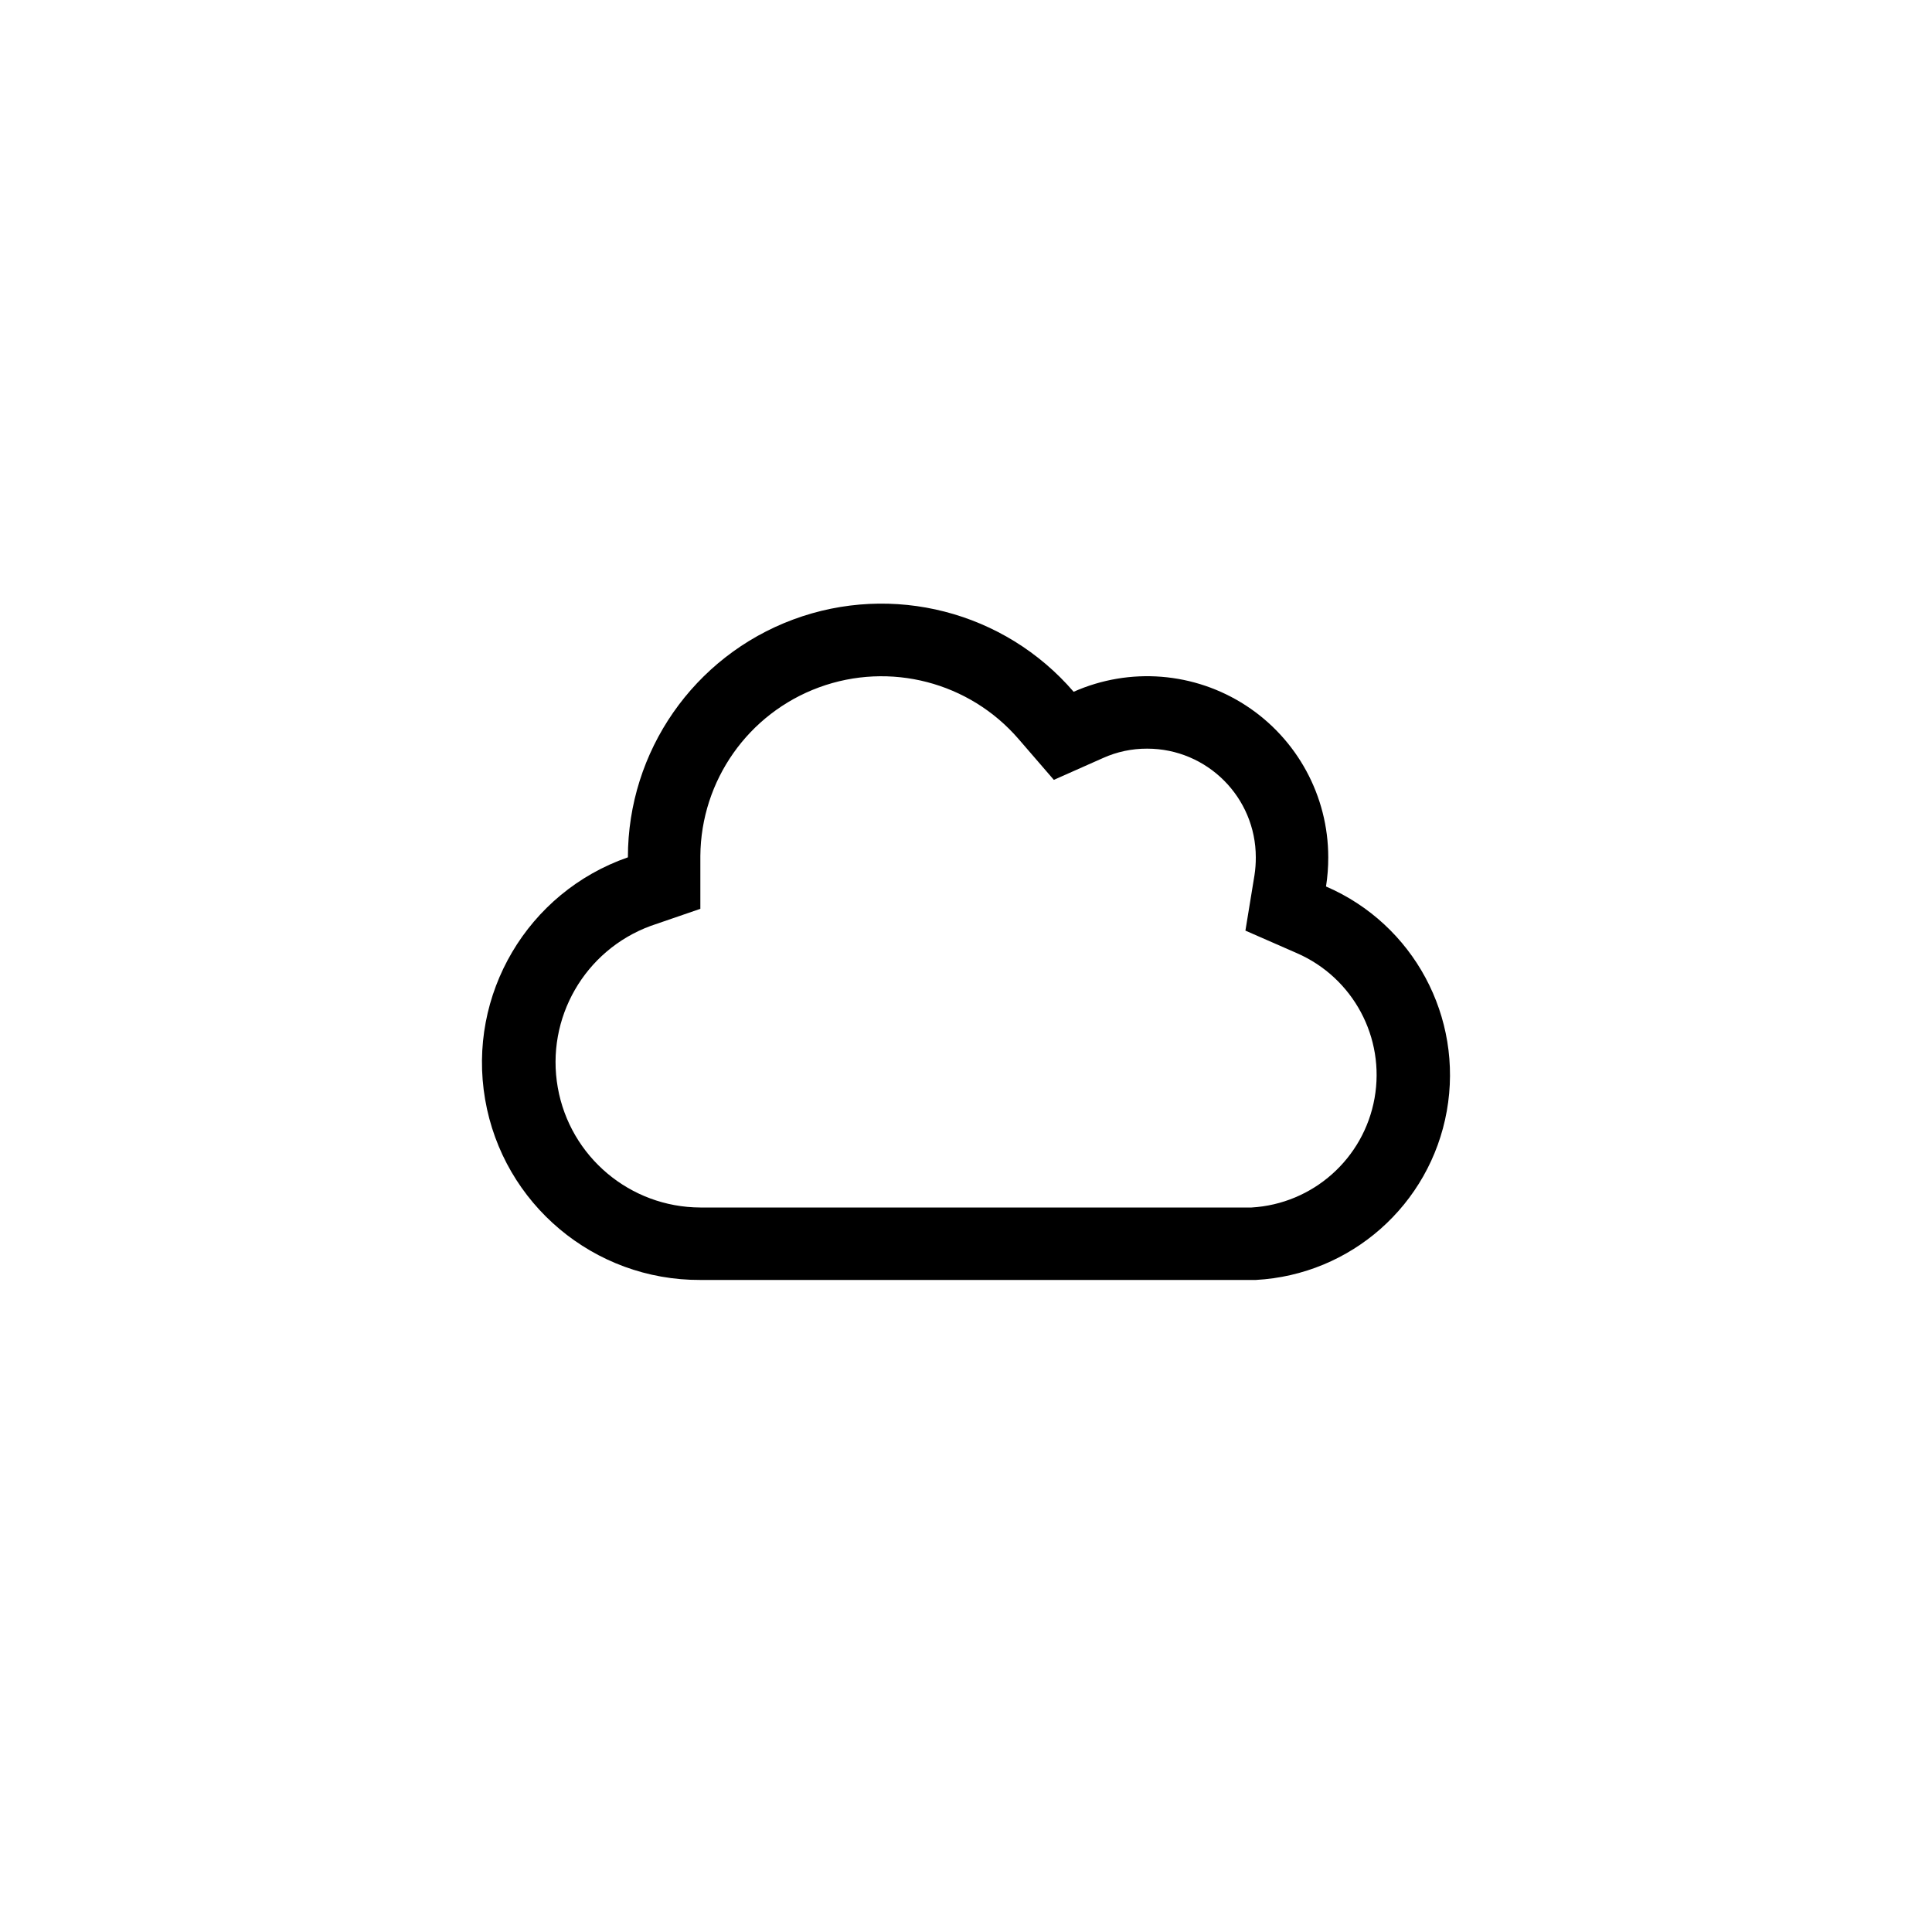
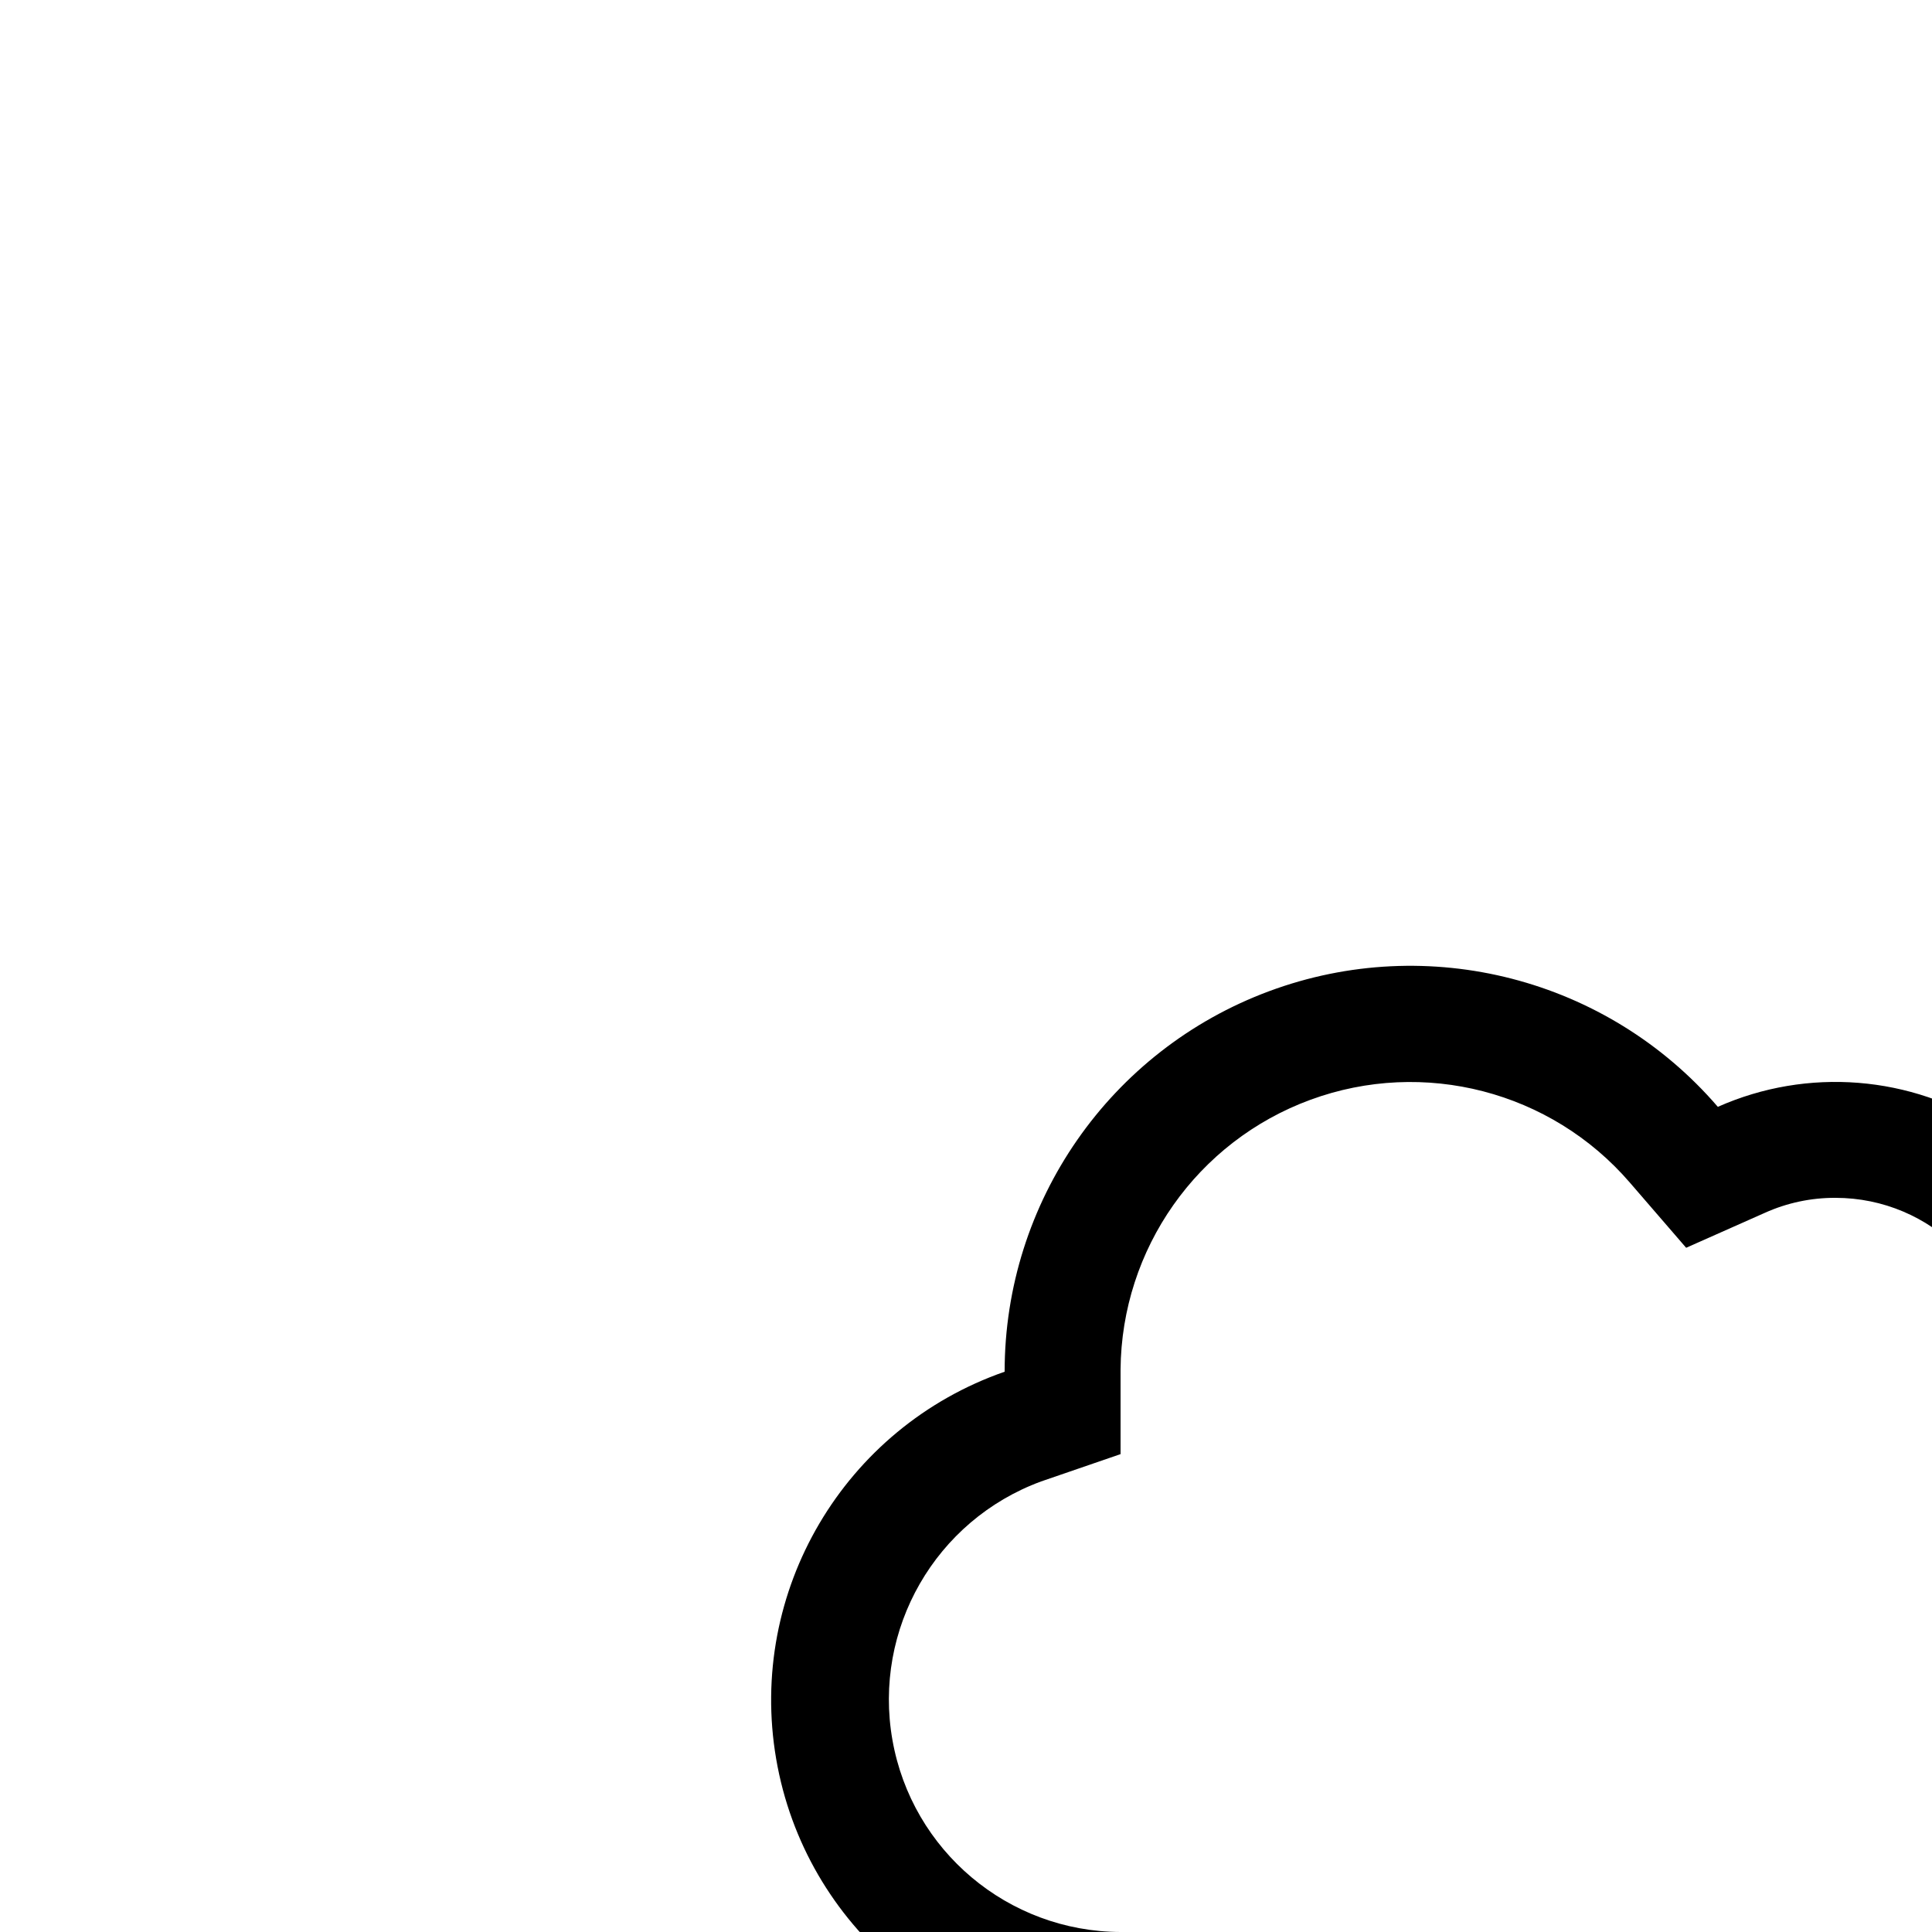
- <svg xmlns="http://www.w3.org/2000/svg" id="Icon-Web_Content" data-name="Icon-Web Content" width="32" height="32" viewBox="0 0 32 32">
+ <svg xmlns="http://www.w3.org/2000/svg" id="Icon-Web_Content" data-name="Icon-Web Content" width="16" height="16" viewBox="0 0 20 20">
  <rect id="Rectangle_8150" data-name="Rectangle 8150" width="32" height="32" fill="none" />
  <path id="cloud-regular" d="M12.8,43.2v0H3.6a3.6,3.6,0,0,1-1.2-7v0a4.2,4.2,0,0,1,7.383-2.742A3,3,0,0,1,14,36.2a3.066,3.066,0,0,1-.037.483A3.4,3.4,0,0,1,12.8,43.2ZM9.455,34.917l-.583-.675A3,3,0,0,0,3.6,36.178v.875l-.823.283A2.406,2.406,0,0,0,3.6,42h9.065L12.73,42a2.2,2.2,0,0,0,.75-4.213l-.852-.373.15-.917A1.873,1.873,0,0,0,12.8,36.2,1.8,1.8,0,0,0,11,34.4a1.76,1.76,0,0,0-.73.155ZM3.6,36.178Z" transform="translate(8 -22)" />
</svg>
